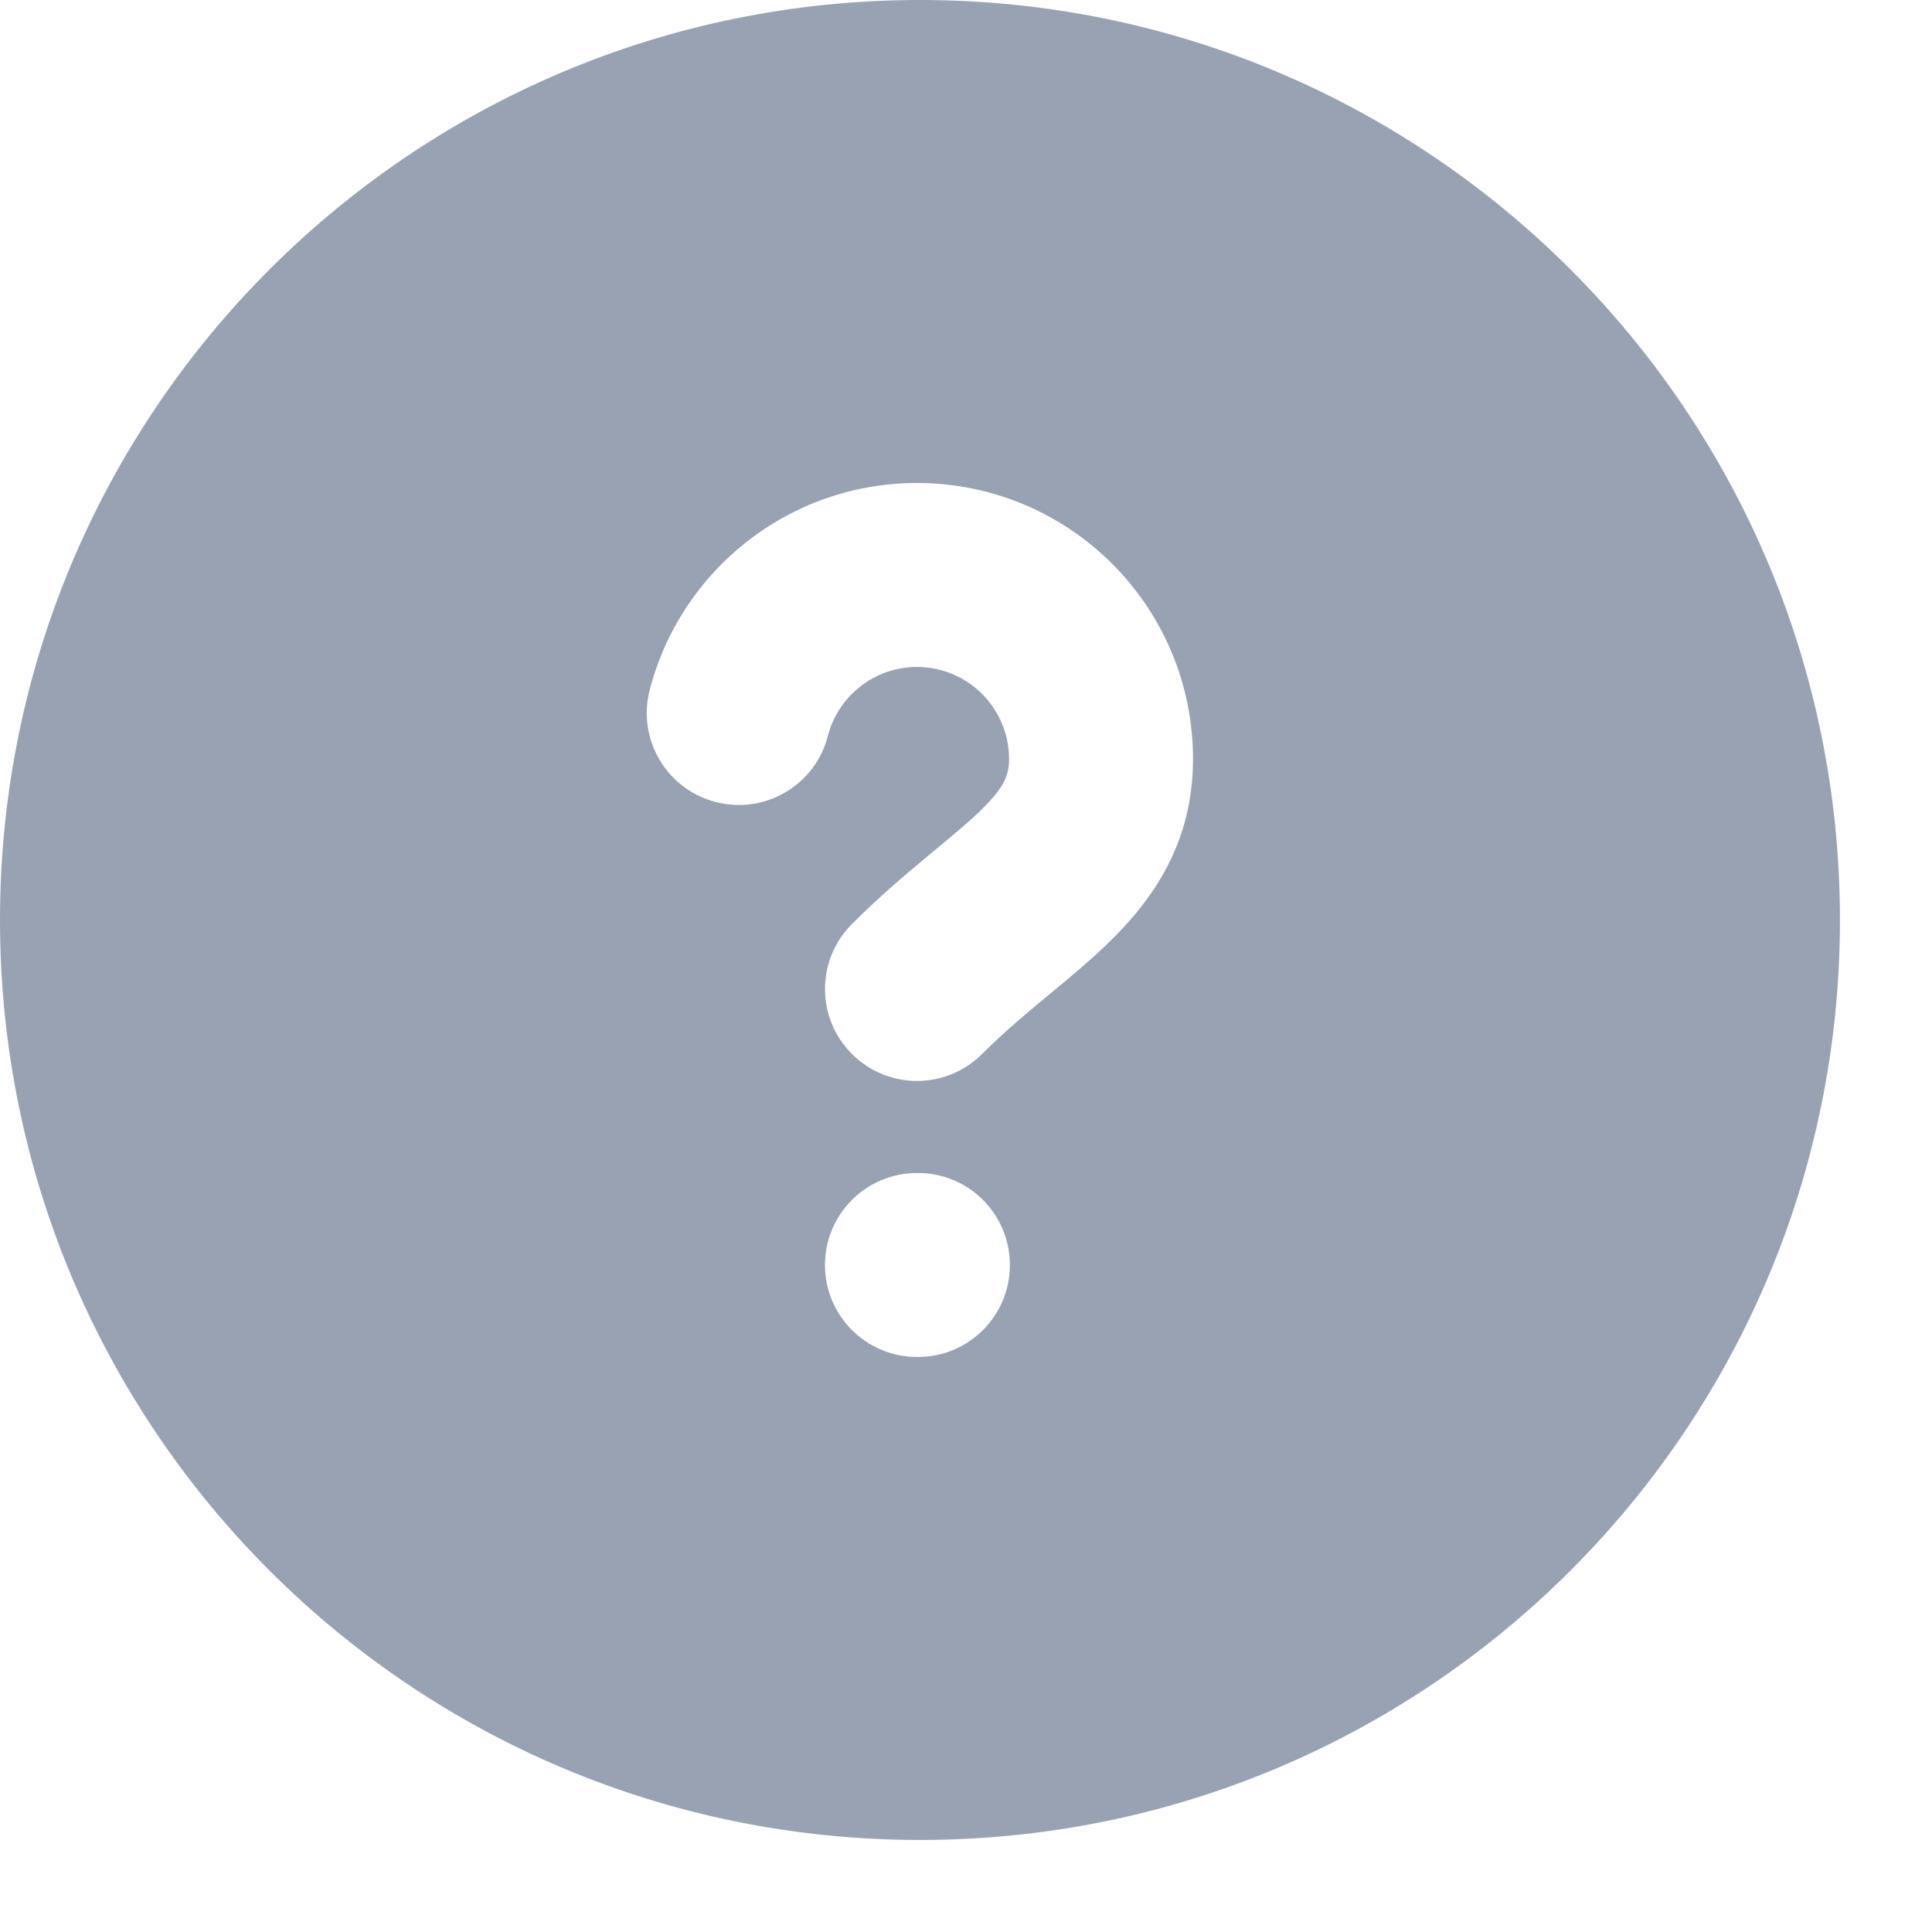
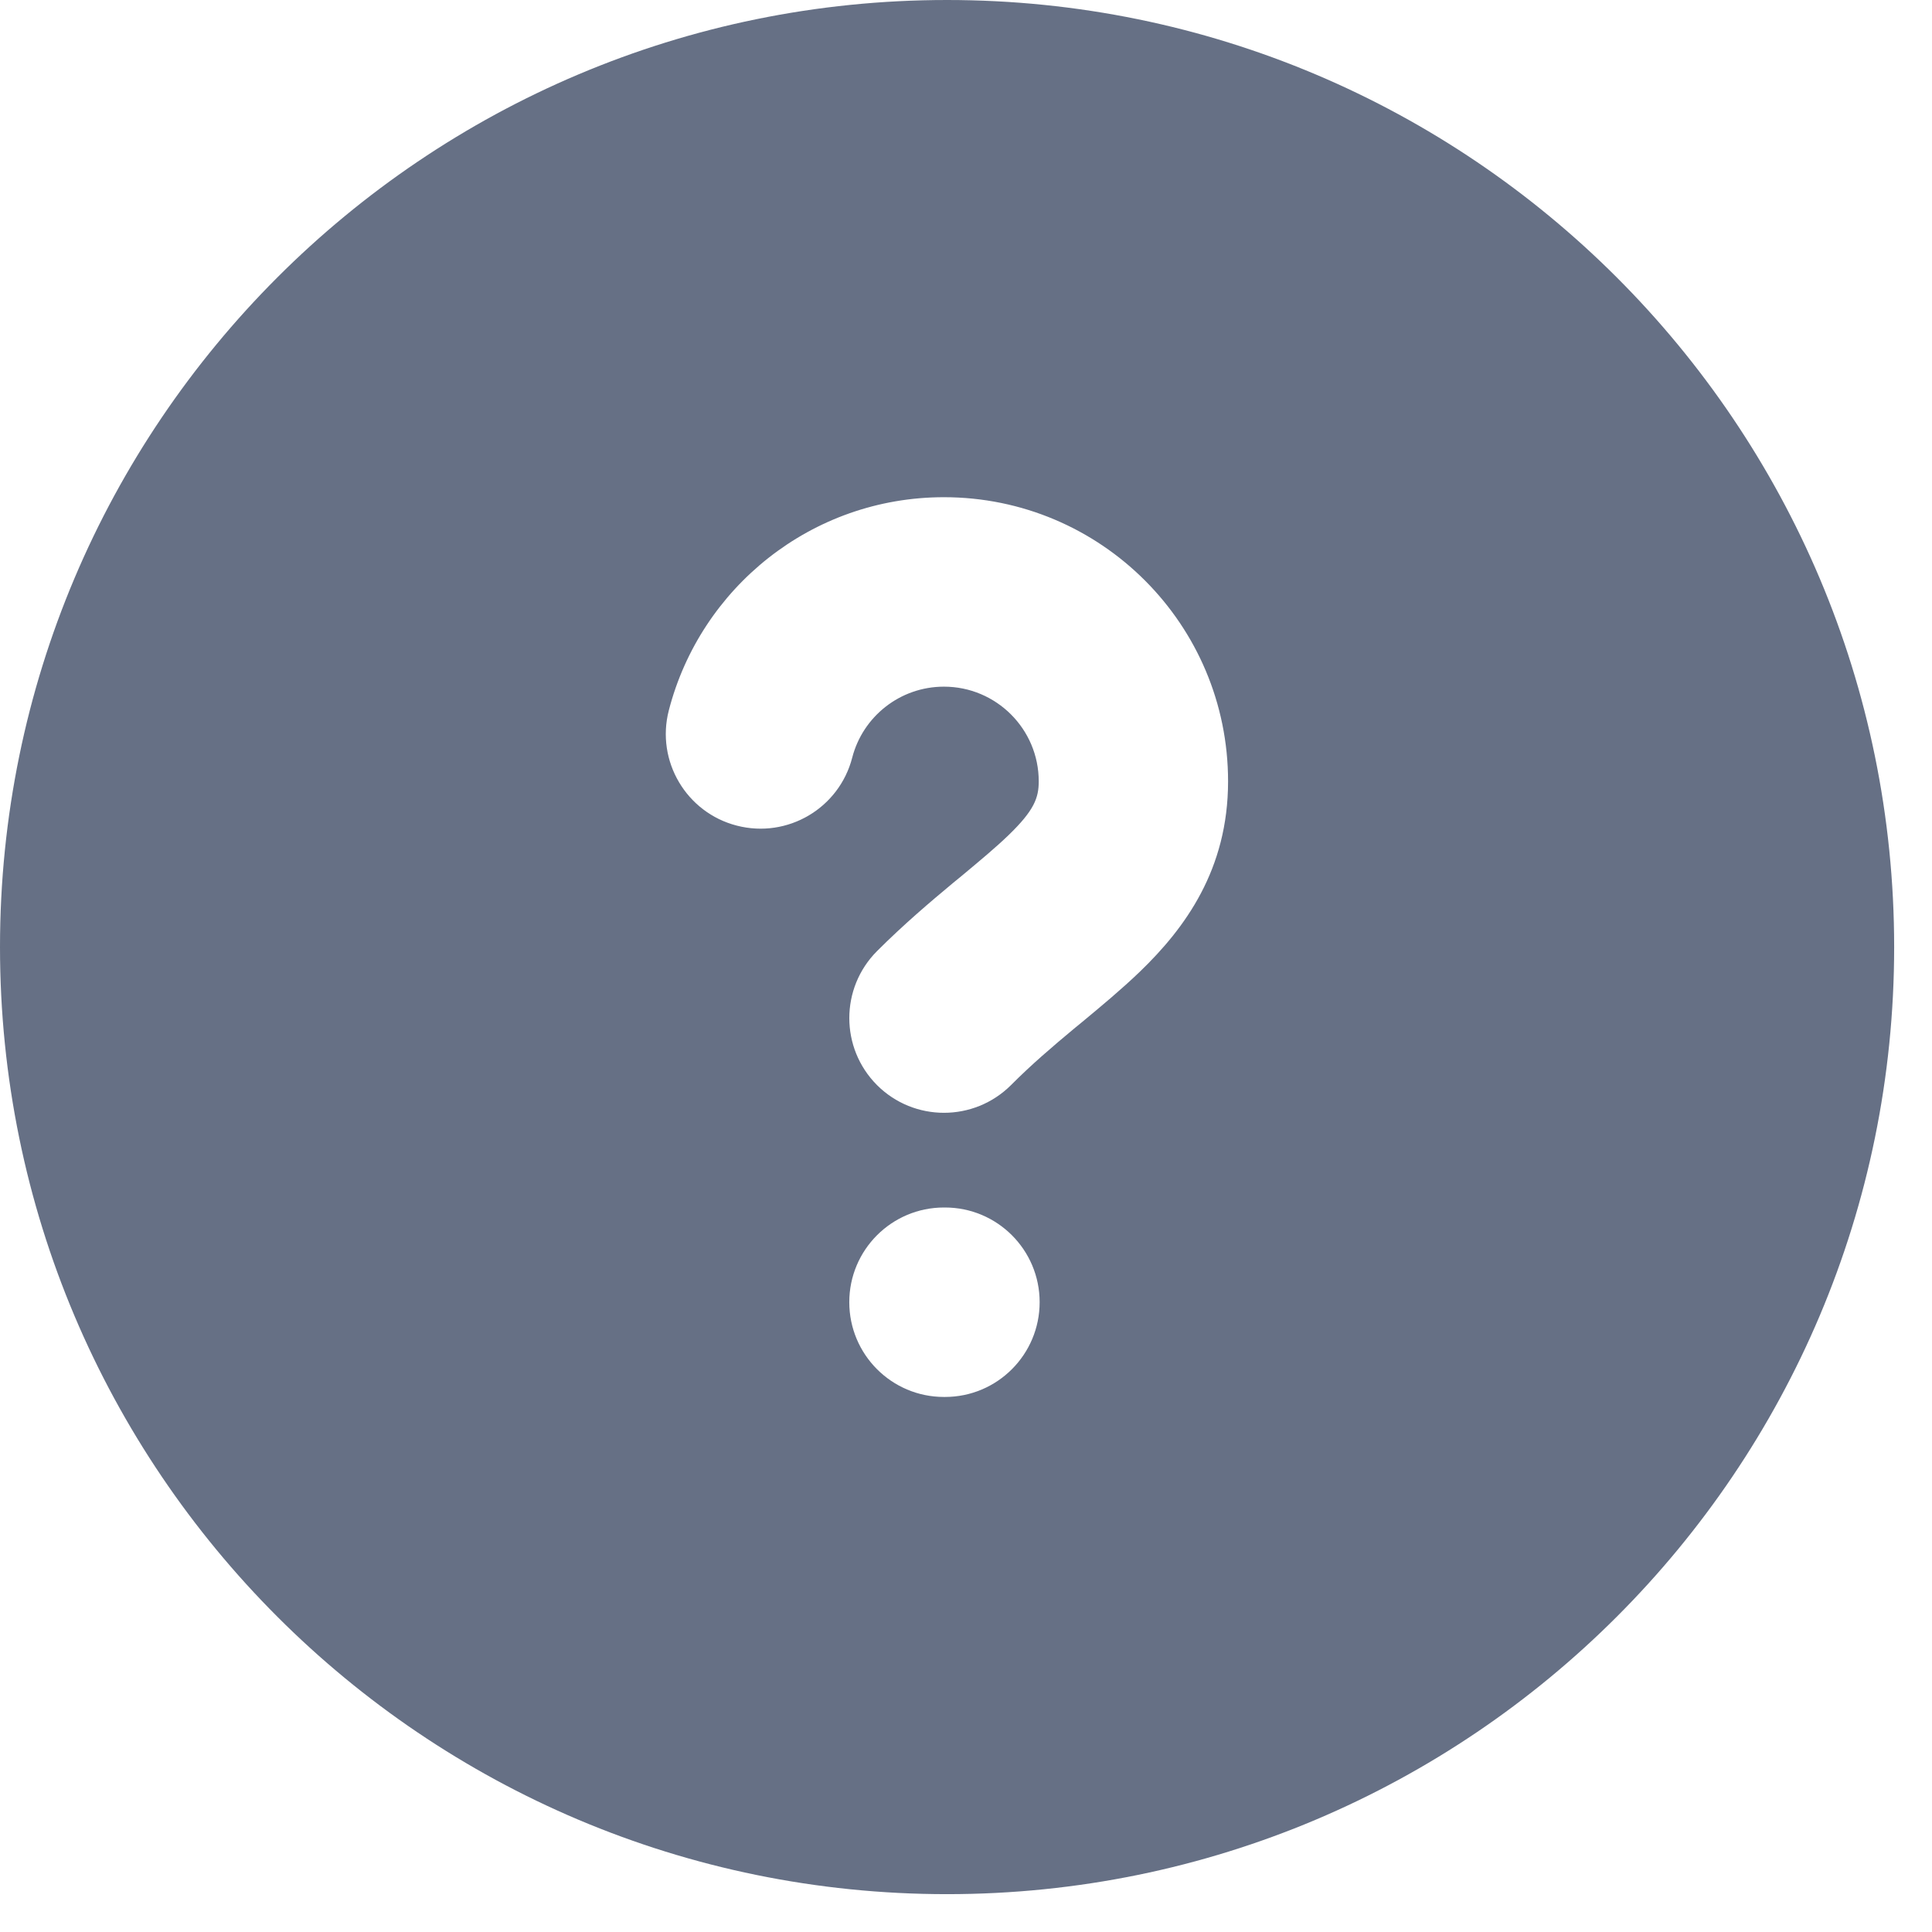
- <svg xmlns="http://www.w3.org/2000/svg" width="14" height="14" viewBox="0 0 14 14" fill="none">
-   <path fill-rule="evenodd" clip-rule="evenodd" d="M13.333 6.667C13.333 10.349 10.349 13.333 6.667 13.333C2.985 13.333 0 10.349 0 6.667C0 2.985 2.985 0 6.667 0C10.349 0 13.333 2.985 13.333 6.667ZM5.999 5.333C6.073 5.045 6.335 4.833 6.645 4.833C7.013 4.833 7.312 5.132 7.312 5.5C7.312 5.615 7.281 5.704 7.099 5.88C7.009 5.966 6.906 6.052 6.769 6.165L6.708 6.216C6.549 6.348 6.363 6.506 6.174 6.695C5.913 6.956 5.913 7.378 6.174 7.638C6.434 7.898 6.856 7.898 7.116 7.638C7.26 7.494 7.407 7.369 7.561 7.241L7.618 7.194C7.75 7.085 7.896 6.963 8.025 6.839C8.342 6.533 8.645 6.121 8.645 5.5C8.645 4.395 7.75 3.5 6.645 3.5C5.712 3.5 4.93 4.138 4.708 5C4.616 5.357 4.831 5.721 5.188 5.812C5.544 5.904 5.908 5.689 5.999 5.333ZM6.645 9.833H6.652C7.02 9.833 7.318 9.535 7.318 9.167C7.318 8.798 7.02 8.5 6.652 8.5H6.645C6.277 8.5 5.978 8.798 5.978 9.167C5.978 9.535 6.277 9.833 6.645 9.833Z" fill="#98A2B3" />
+ <svg xmlns="http://www.w3.org/2000/svg" width="17" height="17" viewBox="0 0 17 17" fill="none">
+   <path fill-rule="evenodd" clip-rule="evenodd" d="M16.667 8.333C16.667 12.936 12.936 16.667 8.333 16.667C3.731 16.667 0 12.936 0 8.333C0 3.731 3.731 0 8.333 0C12.936 0 16.667 3.731 16.667 8.333ZM7.499 6.666C7.592 6.306 7.919 6.042 8.306 6.042C8.766 6.042 9.14 6.415 9.14 6.875C9.14 7.019 9.102 7.129 8.873 7.35C8.761 7.458 8.632 7.565 8.462 7.707L8.385 7.77C8.187 7.935 7.954 8.132 7.717 8.369C7.392 8.695 7.392 9.222 7.717 9.548C8.042 9.873 8.57 9.873 8.896 9.548C9.075 9.368 9.259 9.211 9.451 9.051L9.523 8.992C9.687 8.856 9.87 8.704 10.031 8.549C10.428 8.166 10.806 7.651 10.806 6.875C10.806 5.494 9.687 4.375 8.306 4.375C7.14 4.375 6.163 5.173 5.885 6.251C5.77 6.696 6.039 7.151 6.484 7.265C6.93 7.38 7.384 7.112 7.499 6.666ZM8.306 12.292H8.315C8.775 12.292 9.148 11.919 9.148 11.458C9.148 10.998 8.775 10.625 8.315 10.625H8.306C7.846 10.625 7.473 10.998 7.473 11.458C7.473 11.919 7.846 12.292 8.306 12.292Z" fill="#667085" />
</svg>
